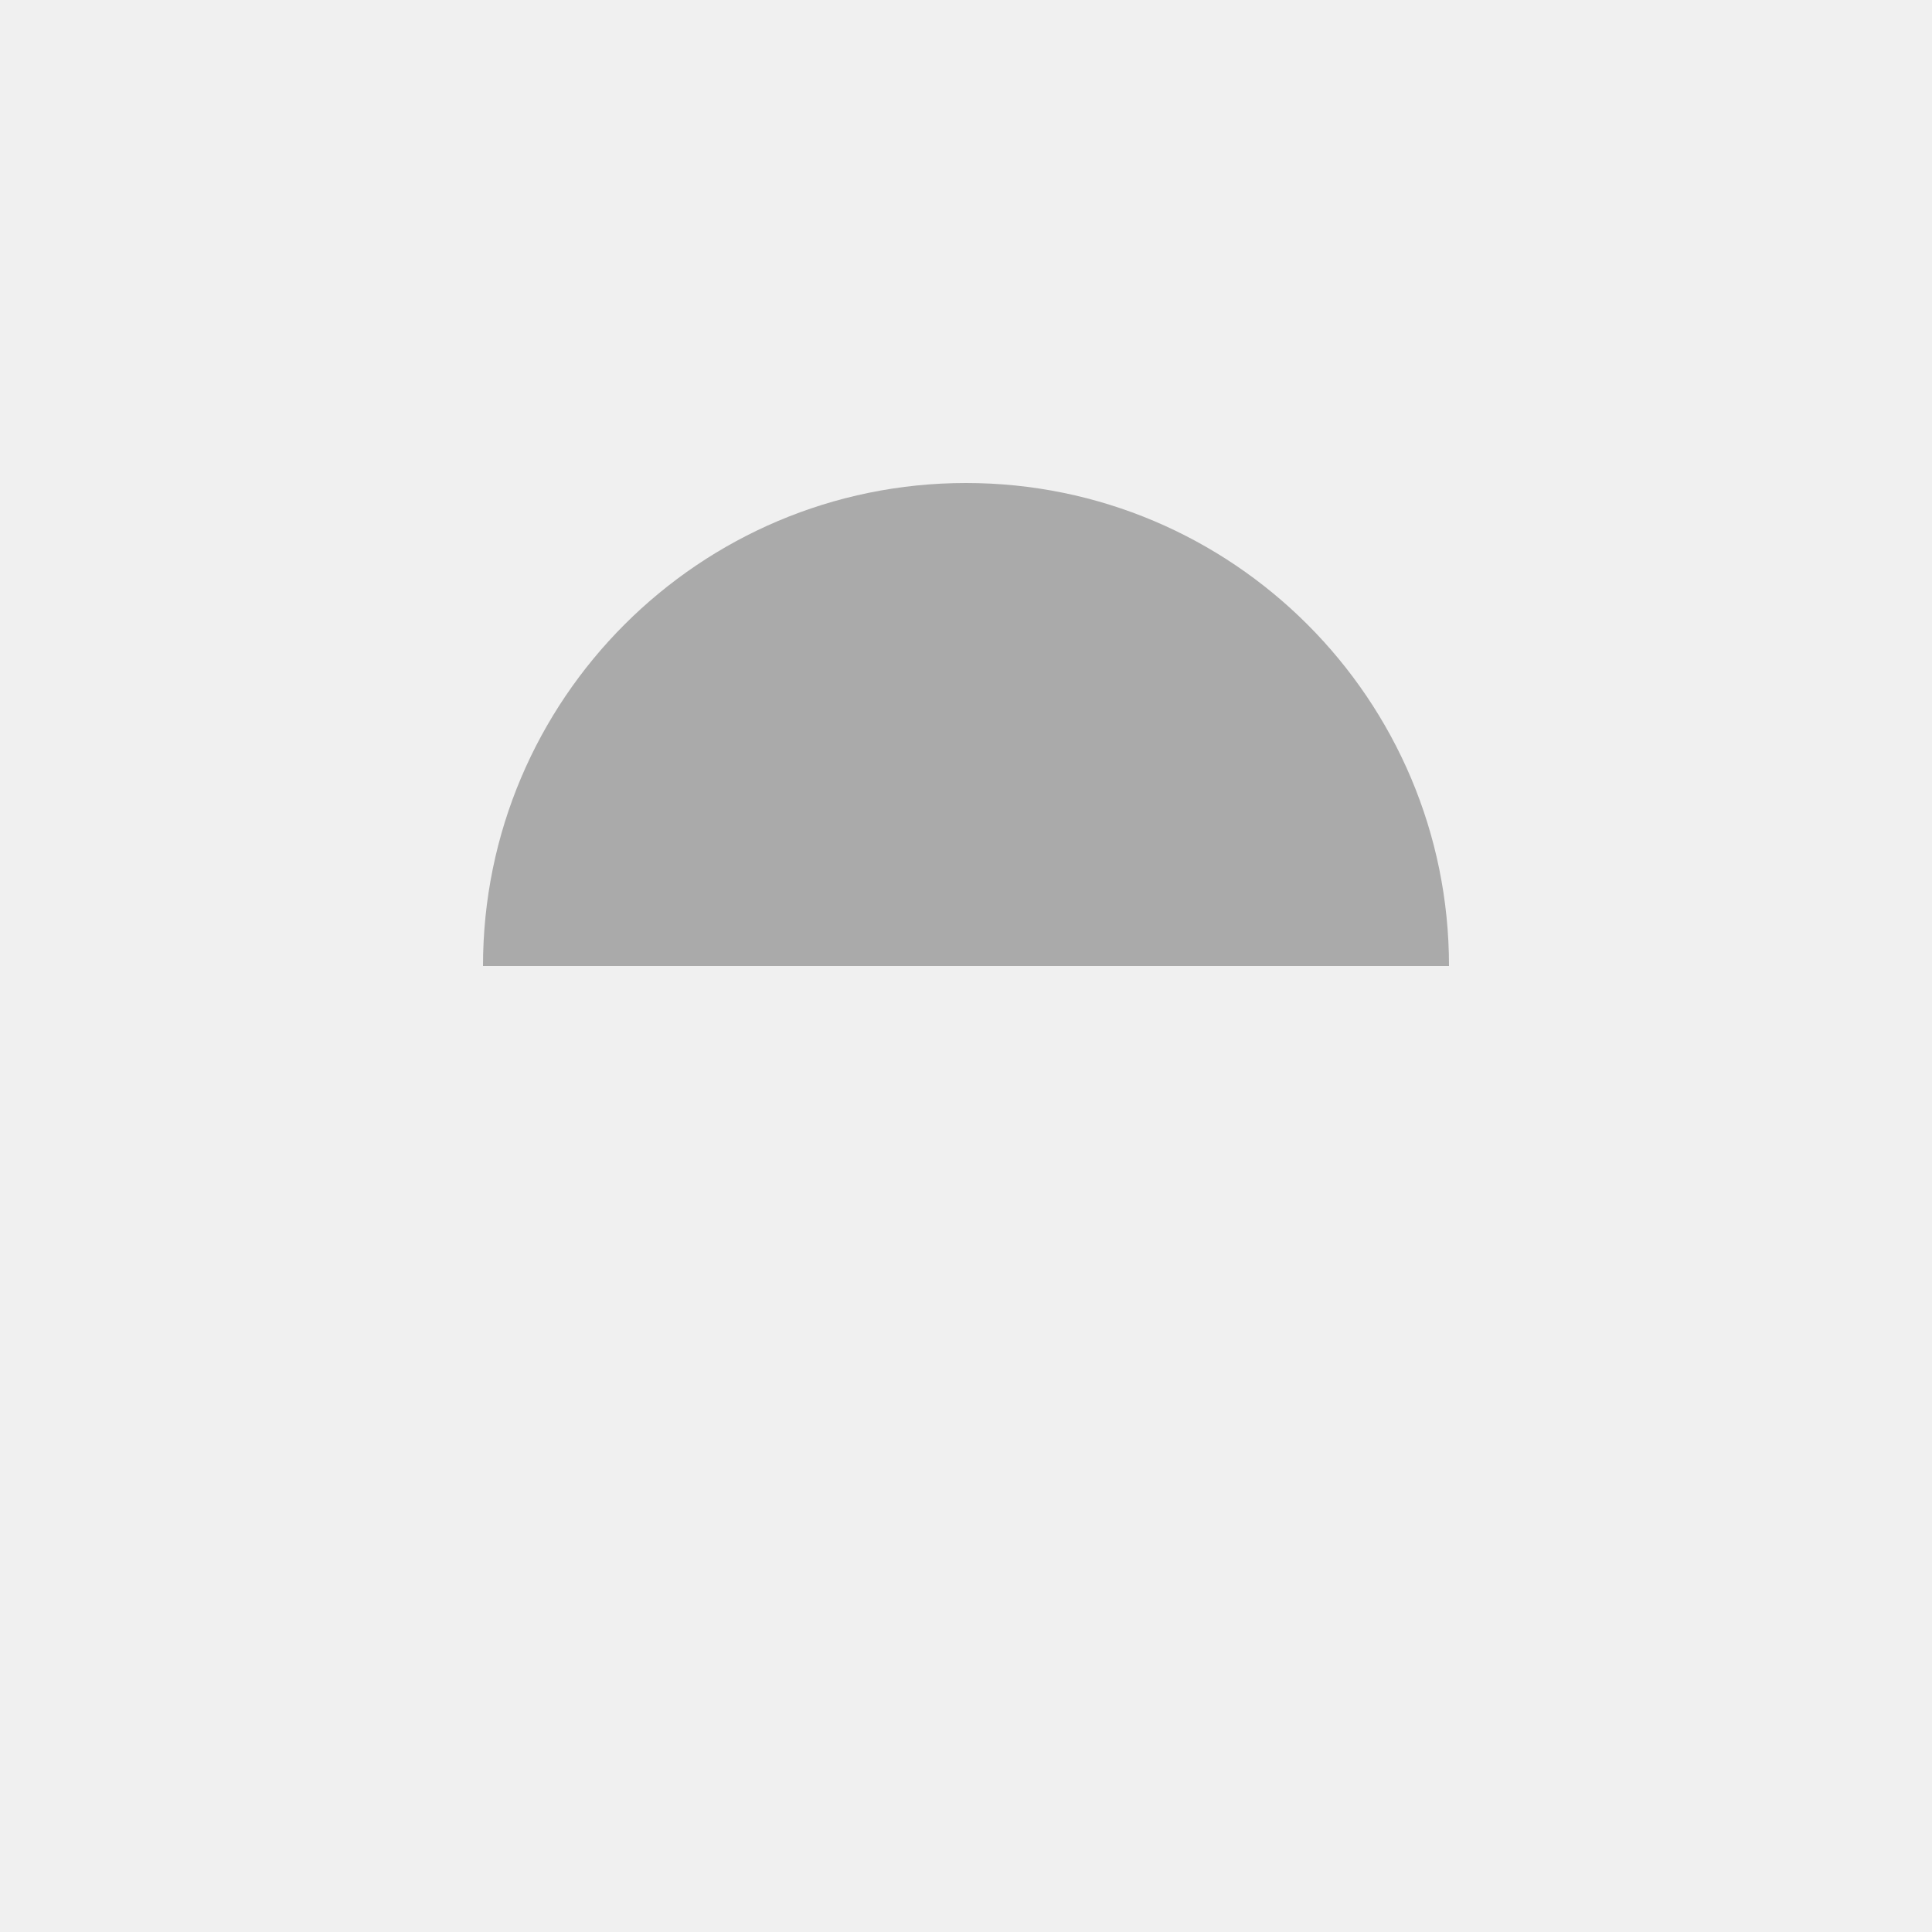
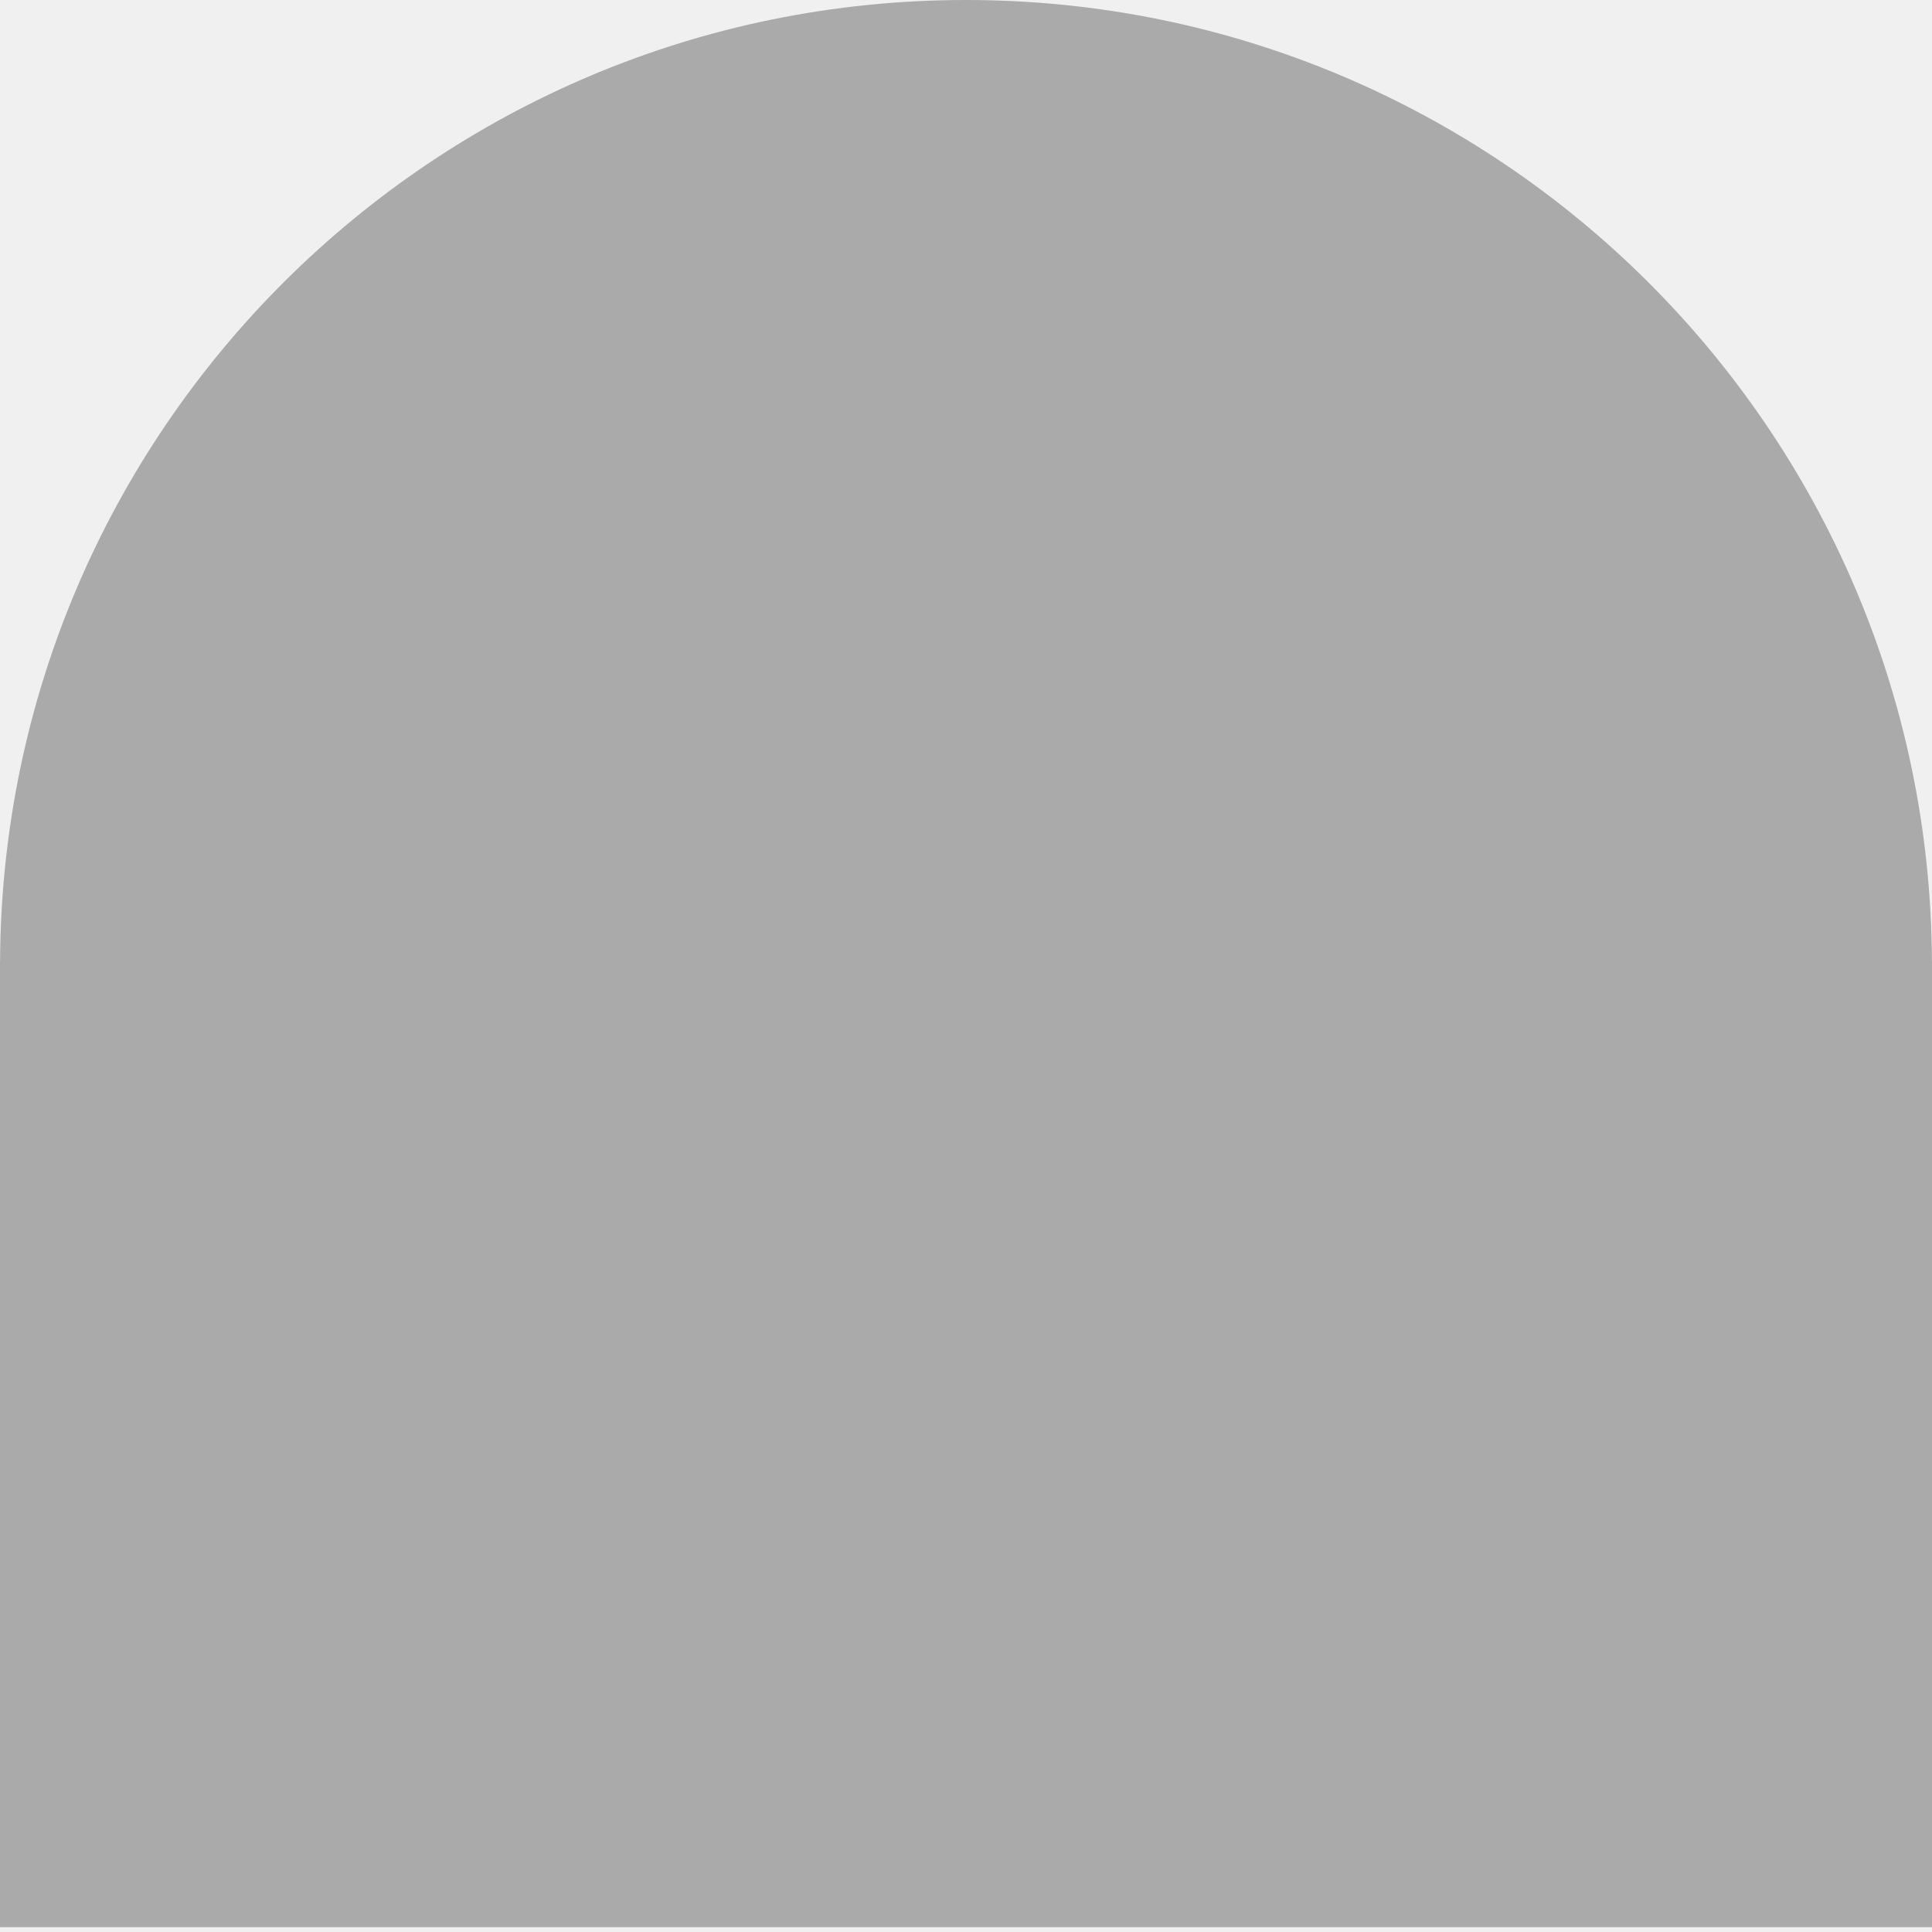
<svg xmlns="http://www.w3.org/2000/svg" version="1.1" id="layer1" x="0px" y="0px" viewBox="0 0 200 200" enable-background="new 0 0 200 200" xml:space="preserve">
  <g>
    <rect class="color1" fill="#FFFFFF" fill-opacity="0" width="200" height="200" />
-     <path class="color0" fill="#AAAAAA" d="M150,100L150,100c0-27.6-22.4-50-50-50s-50,22.4-50,50l0,0H150z" />
+     <path class="color0" fill="#AAAAAA" d="M199.994,99.5C199.725,44.513,155.052,0,100,0C44.949,0,0.276,44.513,0.006,99.5H0v100h200v-100H199.994z" />
  </g>
</svg>
